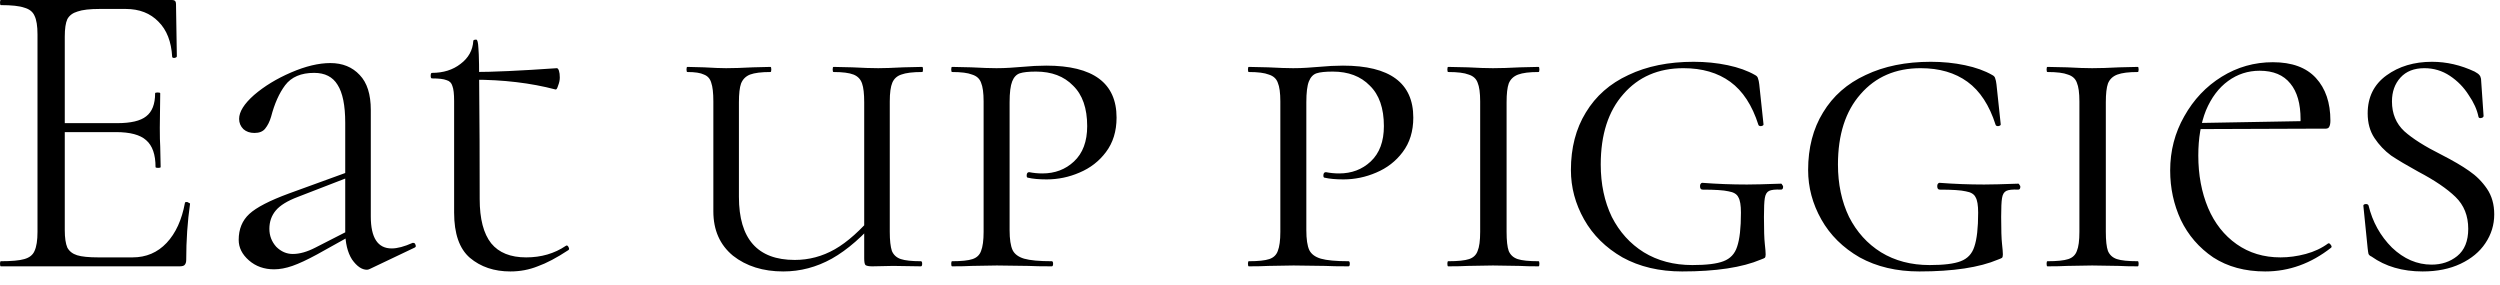
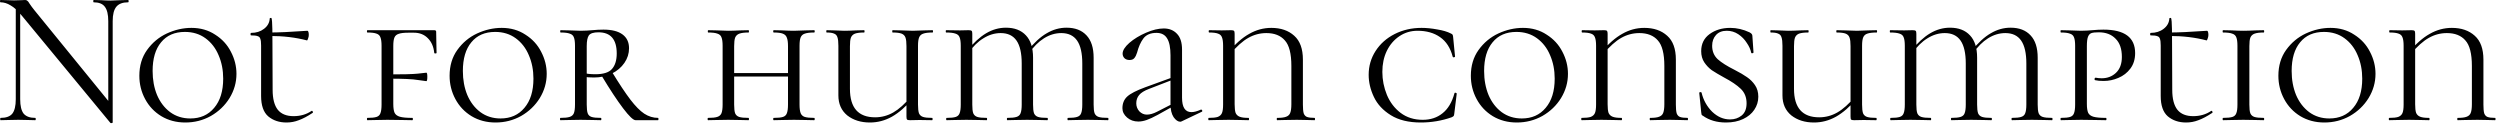
- <svg xmlns="http://www.w3.org/2000/svg" width="88" height="10" viewBox="0 0 88 10" fill="none">
-   <path d="M0.03 9.375C0.01 9.375 9.78261e-06 9.345 9.78261e-06 9.285C9.78261e-06 9.225 0.01 9.195 0.03 9.195C0.41 9.195 0.685 9.17 0.855 9.12C1.035 9.07 1.155 8.975 1.215 8.835C1.285 8.685 1.32 8.46 1.32 8.16V1.215C1.32 0.915 1.285 0.695 1.215 0.555C1.155 0.415 1.035 0.32 0.855 0.27C0.685 0.21 0.41 0.18 0.03 0.18C0.01 0.18 9.78261e-06 0.15 9.78261e-06 0.09C9.78261e-06 0.03 0.01 0 0.03 0H6.06C6.15 0 6.195 0.045 6.195 0.135L6.225 1.98C6.225 2.01 6.195 2.03 6.135 2.04C6.085 2.04 6.06 2.025 6.06 1.995C6.03 1.465 5.87 1.055 5.58 0.765C5.29 0.465 4.905 0.315 4.425 0.315H3.51C3.16 0.315 2.9 0.345 2.73 0.405C2.56 0.455 2.44 0.545 2.37 0.675C2.31 0.805 2.28 1.01 2.28 1.29V8.1C2.28 8.37 2.31 8.575 2.37 8.715C2.44 8.845 2.555 8.935 2.715 8.985C2.875 9.035 3.125 9.06 3.465 9.06H4.665C5.145 9.06 5.545 8.89 5.865 8.55C6.185 8.21 6.4 7.74 6.51 7.14C6.51 7.12 6.53 7.11 6.57 7.11C6.6 7.11 6.625 7.12 6.645 7.14C6.675 7.15 6.69 7.16 6.69 7.17C6.6 7.8 6.555 8.46 6.555 9.15C6.555 9.23 6.535 9.29 6.495 9.33C6.465 9.36 6.405 9.375 6.315 9.375H0.03ZM5.475 5.88C5.475 5.44 5.365 5.125 5.145 4.935C4.935 4.745 4.58 4.65 4.08 4.65H1.83V4.335H4.125C4.605 4.335 4.945 4.255 5.145 4.095C5.355 3.935 5.46 3.665 5.46 3.285C5.46 3.265 5.49 3.255 5.55 3.255C5.61 3.255 5.64 3.265 5.64 3.285L5.625 4.5C5.625 4.79 5.63 5.01 5.64 5.16L5.655 5.88C5.655 5.9 5.625 5.91 5.565 5.91C5.505 5.91 5.475 5.9 5.475 5.88ZM13.022 9.465C12.982 9.485 12.947 9.495 12.917 9.495C12.737 9.495 12.562 9.375 12.392 9.135C12.232 8.885 12.152 8.55 12.152 8.13V4.32C12.152 3.71 12.062 3.265 11.882 2.985C11.712 2.705 11.437 2.565 11.057 2.565C10.597 2.565 10.257 2.71 10.037 3C9.827 3.28 9.662 3.65 9.542 4.11C9.492 4.28 9.422 4.42 9.332 4.53C9.252 4.63 9.127 4.68 8.957 4.68C8.797 4.68 8.667 4.635 8.567 4.545C8.467 4.445 8.417 4.325 8.417 4.185C8.417 3.935 8.592 3.655 8.942 3.345C9.302 3.035 9.737 2.77 10.247 2.55C10.757 2.33 11.217 2.22 11.627 2.22C12.057 2.22 12.402 2.36 12.662 2.64C12.922 2.91 13.052 3.32 13.052 3.87V7.62C13.052 8.37 13.297 8.745 13.787 8.745C13.987 8.745 14.232 8.68 14.522 8.55H14.552C14.592 8.55 14.617 8.575 14.627 8.625C14.647 8.665 14.637 8.695 14.597 8.715L13.022 9.465ZM9.647 9.48C9.297 9.48 9.002 9.375 8.762 9.165C8.522 8.955 8.402 8.715 8.402 8.445C8.402 8.065 8.527 7.76 8.777 7.53C9.027 7.3 9.492 7.06 10.172 6.81L12.317 6.03L12.347 6.21L10.487 6.93C10.117 7.07 9.857 7.23 9.707 7.41C9.557 7.59 9.482 7.805 9.482 8.055C9.482 8.295 9.562 8.505 9.722 8.685C9.892 8.855 10.087 8.94 10.307 8.94C10.547 8.94 10.812 8.865 11.102 8.715L12.452 8.025L12.482 8.22L11.162 8.955C10.812 9.145 10.522 9.28 10.292 9.36C10.062 9.44 9.847 9.48 9.647 9.48ZM17.965 9.555C17.395 9.555 16.92 9.395 16.54 9.075C16.17 8.755 15.985 8.225 15.985 7.485V3.555C15.985 3.305 15.965 3.13 15.925 3.03C15.895 2.92 15.825 2.85 15.715 2.82C15.615 2.78 15.445 2.76 15.205 2.76C15.175 2.76 15.16 2.73 15.16 2.67C15.16 2.6 15.175 2.565 15.205 2.565C15.605 2.565 15.94 2.46 16.21 2.25C16.49 2.04 16.64 1.77 16.66 1.44C16.66 1.41 16.695 1.395 16.765 1.395C16.805 1.395 16.83 1.495 16.84 1.695C16.86 1.895 16.87 2.455 16.87 3.375C16.88 4.285 16.885 5.495 16.885 7.005C16.885 7.705 17.02 8.225 17.29 8.565C17.56 8.895 17.97 9.06 18.52 9.06C19.05 9.06 19.515 8.925 19.915 8.655L19.945 8.64C19.975 8.64 20 8.665 20.02 8.715C20.04 8.755 20.035 8.785 20.005 8.805C19.595 9.075 19.235 9.265 18.925 9.375C18.625 9.495 18.305 9.555 17.965 9.555ZM19.555 3.15C18.685 2.92 17.715 2.805 16.645 2.805V2.535C17.335 2.535 18.32 2.49 19.6 2.4C19.63 2.4 19.655 2.43 19.675 2.49C19.695 2.55 19.705 2.63 19.705 2.73C19.705 2.82 19.685 2.915 19.645 3.015C19.615 3.115 19.585 3.16 19.555 3.15ZM30.42 3.6C30.42 3.3 30.395 3.08 30.345 2.94C30.295 2.79 30.195 2.685 30.045 2.625C29.895 2.565 29.66 2.535 29.34 2.535C29.32 2.535 29.31 2.505 29.31 2.445C29.31 2.385 29.32 2.355 29.34 2.355L30 2.37C30.38 2.39 30.685 2.4 30.915 2.4C31.125 2.4 31.42 2.39 31.8 2.37L32.46 2.355C32.48 2.355 32.49 2.385 32.49 2.445C32.49 2.505 32.48 2.535 32.46 2.535C32.13 2.535 31.885 2.565 31.725 2.625C31.575 2.675 31.47 2.77 31.41 2.91C31.35 3.05 31.32 3.27 31.32 3.57V8.16C31.32 8.46 31.345 8.685 31.395 8.835C31.455 8.975 31.56 9.07 31.71 9.12C31.86 9.17 32.095 9.195 32.415 9.195C32.445 9.195 32.46 9.225 32.46 9.285C32.46 9.345 32.445 9.375 32.415 9.375L31.44 9.36L30.705 9.375C30.585 9.375 30.505 9.36 30.465 9.33C30.435 9.3 30.42 9.22 30.42 9.09V3.6ZM30.945 7.65C30.385 8.31 29.83 8.795 29.28 9.105C28.74 9.405 28.17 9.555 27.57 9.555C26.86 9.555 26.27 9.37 25.8 9C25.34 8.62 25.11 8.1 25.11 7.44V3.57C25.11 3.27 25.085 3.05 25.035 2.91C24.995 2.77 24.91 2.675 24.78 2.625C24.66 2.565 24.465 2.535 24.195 2.535C24.175 2.535 24.165 2.505 24.165 2.445C24.165 2.385 24.175 2.355 24.195 2.355L24.78 2.37C25.12 2.39 25.38 2.4 25.56 2.4C25.81 2.4 26.125 2.39 26.505 2.37L27.12 2.355C27.14 2.355 27.15 2.385 27.15 2.445C27.15 2.505 27.14 2.535 27.12 2.535C26.8 2.535 26.56 2.565 26.4 2.625C26.25 2.685 26.145 2.79 26.085 2.94C26.035 3.08 26.01 3.3 26.01 3.6V6.93C26.01 8.41 26.665 9.15 27.975 9.15C28.475 9.15 28.945 9.025 29.385 8.775C29.825 8.525 30.295 8.105 30.795 7.515L30.945 7.65ZM35.538 8.1C35.538 8.42 35.574 8.655 35.644 8.805C35.714 8.945 35.849 9.045 36.048 9.105C36.258 9.165 36.584 9.195 37.023 9.195C37.053 9.195 37.069 9.225 37.069 9.285C37.069 9.345 37.053 9.375 37.023 9.375C36.663 9.375 36.389 9.37 36.199 9.36L35.089 9.345L34.203 9.36C34.033 9.37 33.803 9.375 33.514 9.375C33.493 9.375 33.483 9.345 33.483 9.285C33.483 9.225 33.493 9.195 33.514 9.195C33.843 9.195 34.084 9.17 34.233 9.12C34.383 9.07 34.483 8.975 34.533 8.835C34.593 8.685 34.623 8.46 34.623 8.16V3.57C34.623 3.27 34.593 3.05 34.533 2.91C34.483 2.77 34.379 2.675 34.218 2.625C34.069 2.565 33.834 2.535 33.514 2.535C33.493 2.535 33.483 2.505 33.483 2.445C33.483 2.385 33.493 2.355 33.514 2.355L34.188 2.37C34.569 2.39 34.864 2.4 35.074 2.4C35.243 2.4 35.404 2.395 35.553 2.385C35.714 2.375 35.849 2.365 35.959 2.355C36.279 2.325 36.569 2.31 36.828 2.31C38.478 2.31 39.303 2.92 39.303 4.14C39.303 4.62 39.178 5.025 38.928 5.355C38.688 5.675 38.379 5.915 37.998 6.075C37.629 6.235 37.243 6.315 36.843 6.315C36.574 6.315 36.353 6.295 36.184 6.255C36.154 6.255 36.139 6.23 36.139 6.18C36.139 6.1 36.169 6.06 36.228 6.06C36.379 6.09 36.533 6.105 36.694 6.105C37.133 6.105 37.504 5.965 37.803 5.685C38.114 5.395 38.269 4.98 38.269 4.44C38.269 3.81 38.103 3.335 37.773 3.015C37.453 2.685 37.019 2.52 36.468 2.52C36.209 2.52 36.019 2.54 35.898 2.58C35.779 2.62 35.688 2.715 35.629 2.865C35.569 3.015 35.538 3.26 35.538 3.6V8.1ZM45.983 8.1C45.983 8.42 46.018 8.655 46.088 8.805C46.158 8.945 46.293 9.045 46.493 9.105C46.703 9.165 47.028 9.195 47.468 9.195C47.498 9.195 47.513 9.225 47.513 9.285C47.513 9.345 47.498 9.375 47.468 9.375C47.108 9.375 46.833 9.37 46.643 9.36L45.533 9.345L44.648 9.36C44.478 9.37 44.248 9.375 43.958 9.375C43.938 9.375 43.928 9.345 43.928 9.285C43.928 9.225 43.938 9.195 43.958 9.195C44.288 9.195 44.528 9.17 44.678 9.12C44.828 9.07 44.928 8.975 44.978 8.835C45.038 8.685 45.068 8.46 45.068 8.16V3.57C45.068 3.27 45.038 3.05 44.978 2.91C44.928 2.77 44.823 2.675 44.663 2.625C44.513 2.565 44.278 2.535 43.958 2.535C43.938 2.535 43.928 2.505 43.928 2.445C43.928 2.385 43.938 2.355 43.958 2.355L44.633 2.37C45.013 2.39 45.308 2.4 45.518 2.4C45.688 2.4 45.848 2.395 45.998 2.385C46.158 2.375 46.293 2.365 46.403 2.355C46.723 2.325 47.013 2.31 47.273 2.31C48.923 2.31 49.748 2.92 49.748 4.14C49.748 4.62 49.623 5.025 49.373 5.355C49.133 5.675 48.823 5.915 48.443 6.075C48.073 6.235 47.688 6.315 47.288 6.315C47.018 6.315 46.798 6.295 46.628 6.255C46.598 6.255 46.583 6.23 46.583 6.18C46.583 6.1 46.613 6.06 46.673 6.06C46.823 6.09 46.978 6.105 47.138 6.105C47.578 6.105 47.948 5.965 48.248 5.685C48.558 5.395 48.713 4.98 48.713 4.44C48.713 3.81 48.548 3.335 48.218 3.015C47.898 2.685 47.463 2.52 46.913 2.52C46.653 2.52 46.463 2.54 46.343 2.58C46.223 2.62 46.133 2.715 46.073 2.865C46.013 3.015 45.983 3.26 45.983 3.6V8.1ZM53.032 8.16C53.032 8.47 53.057 8.695 53.107 8.835C53.167 8.975 53.272 9.07 53.422 9.12C53.572 9.17 53.817 9.195 54.157 9.195C54.177 9.195 54.187 9.225 54.187 9.285C54.187 9.345 54.177 9.375 54.157 9.375C53.877 9.375 53.657 9.37 53.497 9.36L52.552 9.345L51.667 9.36C51.497 9.37 51.267 9.375 50.977 9.375C50.957 9.375 50.947 9.345 50.947 9.285C50.947 9.225 50.957 9.195 50.977 9.195C51.317 9.195 51.562 9.17 51.712 9.12C51.862 9.07 51.962 8.975 52.012 8.835C52.072 8.695 52.102 8.47 52.102 8.16V3.57C52.102 3.27 52.072 3.05 52.012 2.91C51.962 2.77 51.857 2.675 51.697 2.625C51.547 2.565 51.307 2.535 50.977 2.535C50.957 2.535 50.947 2.505 50.947 2.445C50.947 2.385 50.957 2.355 50.977 2.355L51.667 2.37C52.027 2.39 52.322 2.4 52.552 2.4C52.812 2.4 53.132 2.39 53.512 2.37L54.157 2.355C54.177 2.355 54.187 2.385 54.187 2.445C54.187 2.505 54.177 2.535 54.157 2.535C53.837 2.535 53.597 2.565 53.437 2.625C53.277 2.685 53.167 2.79 53.107 2.94C53.057 3.08 53.032 3.3 53.032 3.6V8.16ZM59.211 9.555C58.411 9.555 57.711 9.39 57.111 9.06C56.521 8.72 56.071 8.275 55.761 7.725C55.451 7.175 55.296 6.595 55.296 5.985C55.296 5.205 55.471 4.53 55.821 3.96C56.171 3.38 56.671 2.94 57.321 2.64C57.971 2.33 58.736 2.175 59.616 2.175C60.036 2.175 60.436 2.215 60.816 2.295C61.196 2.375 61.516 2.49 61.776 2.64C61.836 2.67 61.871 2.71 61.881 2.76C61.901 2.81 61.916 2.88 61.926 2.97L62.076 4.38C62.076 4.41 62.046 4.43 61.986 4.44C61.936 4.44 61.906 4.425 61.896 4.395C61.676 3.705 61.346 3.2 60.906 2.88C60.466 2.56 59.916 2.4 59.256 2.4C58.376 2.4 57.671 2.705 57.141 3.315C56.611 3.915 56.346 4.74 56.346 5.79C56.346 6.48 56.476 7.095 56.736 7.635C57.006 8.165 57.381 8.58 57.861 8.88C58.351 9.18 58.921 9.33 59.571 9.33C60.071 9.33 60.436 9.285 60.666 9.195C60.906 9.105 61.066 8.935 61.146 8.685C61.236 8.425 61.281 8.025 61.281 7.485C61.281 7.225 61.251 7.045 61.191 6.945C61.141 6.835 61.026 6.765 60.846 6.735C60.676 6.695 60.371 6.675 59.931 6.675C59.871 6.675 59.841 6.635 59.841 6.555C59.841 6.525 59.846 6.5 59.856 6.48C59.876 6.45 59.896 6.435 59.916 6.435C60.436 6.475 60.961 6.495 61.491 6.495C61.731 6.495 62.131 6.485 62.691 6.465C62.711 6.465 62.726 6.48 62.736 6.51C62.756 6.53 62.766 6.55 62.766 6.57C62.766 6.64 62.741 6.675 62.691 6.675C62.491 6.665 62.351 6.68 62.271 6.72C62.191 6.76 62.141 6.845 62.121 6.975C62.101 7.095 62.091 7.315 62.091 7.635C62.091 8.085 62.101 8.4 62.121 8.58C62.141 8.76 62.151 8.885 62.151 8.955C62.151 9.015 62.141 9.055 62.121 9.075C62.111 9.085 62.066 9.105 61.986 9.135C61.326 9.415 60.401 9.555 59.211 9.555ZM67.561 9.555C66.761 9.555 66.061 9.39 65.461 9.06C64.871 8.72 64.421 8.275 64.111 7.725C63.801 7.175 63.646 6.595 63.646 5.985C63.646 5.205 63.821 4.53 64.171 3.96C64.521 3.38 65.021 2.94 65.671 2.64C66.321 2.33 67.086 2.175 67.966 2.175C68.386 2.175 68.786 2.215 69.166 2.295C69.546 2.375 69.866 2.49 70.126 2.64C70.186 2.67 70.221 2.71 70.231 2.76C70.251 2.81 70.266 2.88 70.276 2.97L70.426 4.38C70.426 4.41 70.396 4.43 70.336 4.44C70.286 4.44 70.256 4.425 70.246 4.395C70.026 3.705 69.696 3.2 69.256 2.88C68.816 2.56 68.266 2.4 67.606 2.4C66.726 2.4 66.021 2.705 65.491 3.315C64.961 3.915 64.696 4.74 64.696 5.79C64.696 6.48 64.826 7.095 65.086 7.635C65.356 8.165 65.731 8.58 66.211 8.88C66.701 9.18 67.271 9.33 67.921 9.33C68.421 9.33 68.786 9.285 69.016 9.195C69.256 9.105 69.416 8.935 69.496 8.685C69.586 8.425 69.631 8.025 69.631 7.485C69.631 7.225 69.601 7.045 69.541 6.945C69.491 6.835 69.376 6.765 69.196 6.735C69.026 6.695 68.721 6.675 68.281 6.675C68.221 6.675 68.191 6.635 68.191 6.555C68.191 6.525 68.196 6.5 68.206 6.48C68.226 6.45 68.246 6.435 68.266 6.435C68.786 6.475 69.311 6.495 69.841 6.495C70.081 6.495 70.481 6.485 71.041 6.465C71.061 6.465 71.076 6.48 71.086 6.51C71.106 6.53 71.116 6.55 71.116 6.57C71.116 6.64 71.091 6.675 71.041 6.675C70.841 6.665 70.701 6.68 70.621 6.72C70.541 6.76 70.491 6.845 70.471 6.975C70.451 7.095 70.441 7.315 70.441 7.635C70.441 8.085 70.451 8.4 70.471 8.58C70.491 8.76 70.501 8.885 70.501 8.955C70.501 9.015 70.491 9.055 70.471 9.075C70.461 9.085 70.416 9.105 70.336 9.135C69.676 9.415 68.751 9.555 67.561 9.555ZM74.125 8.16C74.125 8.47 74.15 8.695 74.2 8.835C74.26 8.975 74.365 9.07 74.515 9.12C74.665 9.17 74.91 9.195 75.25 9.195C75.27 9.195 75.28 9.225 75.28 9.285C75.28 9.345 75.27 9.375 75.25 9.375C74.97 9.375 74.75 9.37 74.59 9.36L73.645 9.345L72.76 9.36C72.59 9.37 72.36 9.375 72.07 9.375C72.05 9.375 72.04 9.345 72.04 9.285C72.04 9.225 72.05 9.195 72.07 9.195C72.41 9.195 72.655 9.17 72.805 9.12C72.955 9.07 73.055 8.975 73.105 8.835C73.165 8.695 73.195 8.47 73.195 8.16V3.57C73.195 3.27 73.165 3.05 73.105 2.91C73.055 2.77 72.95 2.675 72.79 2.625C72.64 2.565 72.4 2.535 72.07 2.535C72.05 2.535 72.04 2.505 72.04 2.445C72.04 2.385 72.05 2.355 72.07 2.355L72.76 2.37C73.12 2.39 73.415 2.4 73.645 2.4C73.905 2.4 74.225 2.39 74.605 2.37L75.25 2.355C75.27 2.355 75.28 2.385 75.28 2.445C75.28 2.505 75.27 2.535 75.25 2.535C74.93 2.535 74.69 2.565 74.53 2.625C74.37 2.685 74.26 2.79 74.2 2.94C74.15 3.08 74.125 3.3 74.125 3.6V8.16ZM79.735 9.555C79.025 9.555 78.415 9.39 77.905 9.06C77.405 8.72 77.025 8.28 76.765 7.74C76.515 7.2 76.39 6.62 76.39 6C76.39 5.31 76.555 4.675 76.885 4.095C77.215 3.505 77.655 3.04 78.205 2.7C78.755 2.36 79.355 2.19 80.005 2.19C80.675 2.19 81.18 2.375 81.52 2.745C81.86 3.115 82.03 3.615 82.03 4.245C82.03 4.345 82.015 4.42 81.985 4.47C81.965 4.51 81.92 4.53 81.85 4.53H80.965C80.975 4.45 80.98 4.34 80.98 4.2C80.98 3.65 80.86 3.23 80.62 2.94C80.38 2.64 80.02 2.49 79.54 2.49C79.13 2.49 78.76 2.61 78.43 2.85C78.1 3.09 77.84 3.435 77.65 3.885C77.47 4.335 77.38 4.865 77.38 5.475C77.38 6.155 77.495 6.77 77.725 7.32C77.955 7.86 78.29 8.285 78.73 8.595C79.17 8.905 79.685 9.06 80.275 9.06C80.565 9.06 80.86 9.02 81.16 8.94C81.46 8.86 81.725 8.735 81.955 8.565H81.97C82 8.565 82.025 8.585 82.045 8.625C82.075 8.655 82.08 8.685 82.06 8.715C81.35 9.275 80.575 9.555 79.735 9.555ZM77.065 4.335L81.25 4.26V4.53L77.08 4.545L77.065 4.335ZM84.197 3.57C84.197 4 84.342 4.35 84.632 4.62C84.922 4.88 85.357 5.155 85.937 5.445C86.347 5.655 86.672 5.845 86.912 6.015C87.162 6.185 87.372 6.395 87.542 6.645C87.712 6.895 87.797 7.195 87.797 7.545C87.797 7.915 87.692 8.255 87.482 8.565C87.282 8.865 86.992 9.105 86.612 9.285C86.232 9.465 85.787 9.555 85.277 9.555C84.567 9.555 83.967 9.38 83.477 9.03C83.427 9.01 83.392 8.98 83.372 8.94C83.362 8.9 83.352 8.835 83.342 8.745L83.192 7.26C83.182 7.22 83.202 7.195 83.252 7.185C83.312 7.175 83.352 7.19 83.372 7.23C83.512 7.81 83.787 8.305 84.197 8.715C84.617 9.115 85.082 9.315 85.592 9.315C85.942 9.315 86.242 9.215 86.492 9.015C86.752 8.805 86.882 8.485 86.882 8.055C86.882 7.595 86.732 7.22 86.432 6.93C86.132 6.64 85.697 6.345 85.127 6.045C84.727 5.825 84.407 5.635 84.167 5.475C83.937 5.305 83.742 5.1 83.582 4.86C83.422 4.62 83.342 4.33 83.342 3.99C83.342 3.42 83.562 2.975 84.002 2.655C84.442 2.335 84.977 2.175 85.607 2.175C86.117 2.175 86.617 2.29 87.107 2.52C87.197 2.57 87.252 2.61 87.272 2.64C87.302 2.67 87.322 2.715 87.332 2.775L87.422 4.08C87.422 4.12 87.392 4.145 87.332 4.155C87.282 4.165 87.252 4.15 87.242 4.11C87.192 3.86 87.077 3.605 86.897 3.345C86.727 3.075 86.507 2.85 86.237 2.67C85.967 2.49 85.667 2.4 85.337 2.4C84.977 2.4 84.697 2.51 84.497 2.73C84.297 2.95 84.197 3.23 84.197 3.57Z" fill="black" />
+ <svg xmlns="http://www.w3.org/2000/svg" width="130" height="7" viewBox="0 0 130 7" fill="none">
+   <path d="M0.82 0.23L1.05 0.25V5.16C1.05 5.507 1.11 5.757 1.23 5.91C1.357 6.057 1.557 6.13 1.83 6.13C1.85 6.13 1.86 6.15 1.86 6.19C1.86 6.23 1.85 6.25 1.83 6.25C1.663 6.25 1.537 6.247 1.45 6.24L0.95 6.23L0.44 6.24C0.347 6.247 0.21 6.25 0.03 6.25C0.017 6.25 0.01 6.23 0.01 6.19C0.01 6.15 0.017 6.13 0.03 6.13C0.317 6.13 0.52 6.057 0.64 5.91C0.76 5.757 0.82 5.507 0.82 5.16V0.23ZM5.86 6.37C5.86 6.383 5.843 6.393 5.81 6.4C5.777 6.407 5.753 6.403 5.74 6.39L1.14 0.82C0.927 0.56 0.73 0.38 0.55 0.28C0.377 0.173 0.203 0.12 0.03 0.12C0.01 0.12 0 0.1 0 0.06C0 0.02 0.01 0 0.03 0L0.4 0.01C0.48 0.017 0.59 0.02 0.73 0.02C0.877 0.02 0.997 0.017 1.09 0.01C1.183 0.003 1.257 0 1.31 0C1.357 0 1.393 0.013 1.42 0.04C1.453 0.06 1.49 0.107 1.53 0.18C1.61 0.3 1.693 0.413 1.78 0.52L5.78 5.43L5.86 6.37ZM5.86 6.37L5.63 6.06V1.1C5.63 0.753 5.57 0.503 5.45 0.35C5.337 0.197 5.143 0.12 4.87 0.12C4.857 0.12 4.85 0.1 4.85 0.06C4.85 0.02 4.857 0 4.87 0L5.26 0.01C5.46 0.023 5.623 0.03 5.75 0.03C5.87 0.03 6.037 0.023 6.25 0.01L6.66 0C6.68 0 6.69 0.02 6.69 0.06C6.69 0.1 6.68 0.12 6.66 0.12C6.38 0.12 6.177 0.197 6.05 0.35C5.923 0.503 5.86 0.753 5.86 1.1V6.37ZM9.636 6.37C9.169 6.37 8.752 6.26 8.386 6.04C8.026 5.82 7.746 5.523 7.546 5.15C7.346 4.777 7.246 4.373 7.246 3.94C7.246 3.42 7.379 2.973 7.646 2.6C7.919 2.22 8.262 1.933 8.676 1.74C9.096 1.547 9.522 1.45 9.956 1.45C10.422 1.45 10.832 1.567 11.186 1.8C11.546 2.027 11.819 2.323 12.006 2.69C12.199 3.057 12.296 3.44 12.296 3.84C12.296 4.287 12.176 4.707 11.936 5.1C11.696 5.487 11.372 5.797 10.966 6.03C10.559 6.257 10.116 6.37 9.636 6.37ZM9.896 6.16C10.416 6.16 10.829 5.977 11.136 5.61C11.449 5.243 11.606 4.737 11.606 4.09C11.606 3.643 11.526 3.237 11.366 2.87C11.212 2.503 10.986 2.21 10.686 1.99C10.386 1.77 10.029 1.66 9.616 1.66C9.082 1.66 8.669 1.84 8.376 2.2C8.082 2.553 7.936 3.05 7.936 3.69C7.936 4.15 8.012 4.567 8.166 4.94C8.326 5.313 8.552 5.61 8.846 5.83C9.146 6.05 9.496 6.16 9.896 6.16ZM14.897 6.37C14.517 6.37 14.201 6.263 13.947 6.05C13.701 5.837 13.577 5.483 13.577 4.99V2.37C13.577 2.203 13.564 2.087 13.537 2.02C13.517 1.947 13.471 1.9 13.397 1.88C13.331 1.853 13.217 1.84 13.057 1.84C13.037 1.84 13.027 1.82 13.027 1.78C13.027 1.733 13.037 1.71 13.057 1.71C13.324 1.71 13.547 1.64 13.727 1.5C13.914 1.36 14.014 1.18 14.027 0.96C14.027 0.94 14.051 0.93 14.097 0.93C14.124 0.93 14.141 0.997 14.147 1.13C14.161 1.263 14.167 1.637 14.167 2.25C14.174 2.857 14.177 3.663 14.177 4.67C14.177 5.137 14.267 5.483 14.447 5.71C14.627 5.93 14.901 6.04 15.267 6.04C15.621 6.04 15.931 5.95 16.197 5.77L16.217 5.76C16.237 5.76 16.254 5.777 16.267 5.81C16.281 5.837 16.277 5.857 16.257 5.87C15.984 6.05 15.744 6.177 15.537 6.25C15.337 6.33 15.124 6.37 14.897 6.37ZM15.957 2.1C15.377 1.947 14.731 1.87 14.017 1.87V1.69C14.477 1.69 15.134 1.66 15.987 1.6C16.007 1.6 16.024 1.62 16.037 1.66C16.051 1.7 16.057 1.753 16.057 1.82C16.057 1.88 16.044 1.943 16.017 2.01C15.997 2.077 15.977 2.107 15.957 2.1ZM19.101 6.25C19.088 6.25 19.081 6.23 19.081 6.19C19.081 6.15 19.088 6.13 19.101 6.13C19.321 6.13 19.481 6.113 19.581 6.08C19.681 6.047 19.748 5.983 19.781 5.89C19.821 5.79 19.841 5.64 19.841 5.44V2.38C19.841 2.18 19.821 2.033 19.781 1.94C19.748 1.847 19.681 1.783 19.581 1.75C19.481 1.71 19.321 1.69 19.101 1.69C19.088 1.69 19.081 1.67 19.081 1.63C19.081 1.59 19.088 1.57 19.101 1.57H22.581C22.648 1.57 22.681 1.597 22.681 1.65L22.691 2.27C22.698 2.397 22.701 2.557 22.701 2.75C22.701 2.77 22.681 2.78 22.641 2.78C22.601 2.78 22.581 2.77 22.581 2.75C22.548 2.43 22.438 2.177 22.251 1.99C22.064 1.797 21.821 1.7 21.521 1.7H21.241C21.008 1.7 20.838 1.72 20.731 1.76C20.624 1.793 20.551 1.857 20.511 1.95C20.471 2.043 20.451 2.19 20.451 2.39V5.4C20.451 5.613 20.474 5.77 20.521 5.87C20.568 5.963 20.658 6.03 20.791 6.07C20.931 6.11 21.148 6.13 21.441 6.13C21.461 6.13 21.471 6.15 21.471 6.19C21.471 6.23 21.461 6.25 21.441 6.25C21.201 6.25 21.018 6.247 20.891 6.24L20.141 6.23L19.601 6.24C19.488 6.247 19.321 6.25 19.101 6.25ZM22.171 4.22C22.144 4.22 21.998 4.2 21.731 4.16C21.471 4.113 20.958 4.09 20.191 4.09V3.87C20.951 3.87 21.461 3.857 21.721 3.83C21.988 3.797 22.138 3.78 22.171 3.78C22.204 3.78 22.221 3.85 22.221 3.99C22.221 4.143 22.204 4.22 22.171 4.22ZM25.769 6.37C25.302 6.37 24.885 6.26 24.519 6.04C24.159 5.82 23.879 5.523 23.679 5.15C23.479 4.777 23.379 4.373 23.379 3.94C23.379 3.42 23.512 2.973 23.779 2.6C24.052 2.22 24.395 1.933 24.809 1.74C25.229 1.547 25.655 1.45 26.089 1.45C26.555 1.45 26.965 1.567 27.319 1.8C27.679 2.027 27.952 2.323 28.139 2.69C28.332 3.057 28.429 3.44 28.429 3.84C28.429 4.287 28.309 4.707 28.069 5.1C27.829 5.487 27.505 5.797 27.099 6.03C26.692 6.257 26.249 6.37 25.769 6.37ZM26.029 6.16C26.549 6.16 26.962 5.977 27.269 5.61C27.582 5.243 27.739 4.737 27.739 4.09C27.739 3.643 27.659 3.237 27.499 2.87C27.345 2.503 27.119 2.21 26.819 1.99C26.519 1.77 26.162 1.66 25.749 1.66C25.215 1.66 24.802 1.84 24.509 2.2C24.215 2.553 24.069 3.05 24.069 3.69C24.069 4.15 24.145 4.567 24.299 4.94C24.459 5.313 24.685 5.61 24.979 5.83C25.279 6.05 25.629 6.16 26.029 6.16ZM31.25 6.13C31.263 6.13 31.27 6.15 31.27 6.19C31.27 6.23 31.263 6.25 31.25 6.25C31.063 6.25 30.92 6.247 30.82 6.24L30.19 6.23L29.6 6.24C29.487 6.247 29.333 6.25 29.14 6.25C29.127 6.25 29.12 6.23 29.12 6.19C29.12 6.15 29.127 6.13 29.14 6.13C29.36 6.13 29.52 6.113 29.62 6.08C29.727 6.047 29.8 5.983 29.84 5.89C29.88 5.79 29.9 5.64 29.9 5.44V2.38C29.9 2.18 29.88 2.033 29.84 1.94C29.807 1.847 29.737 1.783 29.63 1.75C29.53 1.71 29.37 1.69 29.15 1.69C29.137 1.69 29.13 1.67 29.13 1.63C29.13 1.59 29.137 1.57 29.15 1.57L29.61 1.58C29.85 1.593 30.043 1.6 30.19 1.6C30.31 1.6 30.42 1.597 30.52 1.59C30.627 1.583 30.717 1.577 30.79 1.57C31.003 1.55 31.2 1.54 31.38 1.54C31.813 1.54 32.143 1.623 32.37 1.79C32.597 1.957 32.71 2.197 32.71 2.51C32.71 2.783 32.63 3.037 32.47 3.27C32.31 3.503 32.09 3.69 31.81 3.83C31.53 3.963 31.223 4.03 30.89 4.03C30.677 4.03 30.493 4.017 30.34 3.99L30.33 3.79C30.497 3.837 30.707 3.86 30.96 3.86C31.373 3.86 31.66 3.77 31.82 3.59C31.987 3.403 32.07 3.133 32.07 2.78C32.07 2.047 31.753 1.68 31.12 1.68C30.867 1.68 30.7 1.733 30.62 1.84C30.547 1.947 30.51 2.133 30.51 2.4V5.44C30.51 5.647 30.527 5.797 30.56 5.89C30.593 5.983 30.66 6.047 30.76 6.08C30.86 6.113 31.023 6.13 31.25 6.13ZM34.22 6.13C34.233 6.13 34.24 6.15 34.24 6.19C34.24 6.23 34.233 6.25 34.22 6.25H33.05C32.93 6.25 32.713 6.043 32.4 5.63C32.087 5.217 31.713 4.65 31.28 3.93L31.81 3.72C32.197 4.353 32.52 4.84 32.78 5.18C33.04 5.52 33.28 5.763 33.5 5.91C33.727 6.057 33.967 6.13 34.22 6.13ZM40.976 2.4C40.976 2.2 40.956 2.053 40.916 1.96C40.883 1.86 40.812 1.79 40.706 1.75C40.606 1.71 40.449 1.69 40.236 1.69C40.216 1.69 40.206 1.67 40.206 1.63C40.206 1.59 40.216 1.57 40.236 1.57L40.676 1.58C40.916 1.593 41.119 1.6 41.286 1.6C41.432 1.6 41.633 1.593 41.886 1.58L42.336 1.57C42.356 1.57 42.366 1.59 42.366 1.63C42.366 1.67 42.356 1.69 42.336 1.69C42.116 1.69 41.953 1.71 41.846 1.75C41.746 1.783 41.676 1.847 41.636 1.94C41.596 2.033 41.576 2.18 41.576 2.38V5.44C41.576 5.64 41.596 5.79 41.636 5.89C41.676 5.983 41.746 6.047 41.846 6.08C41.953 6.113 42.116 6.13 42.336 6.13C42.356 6.13 42.366 6.15 42.366 6.19C42.366 6.23 42.356 6.25 42.336 6.25C42.149 6.25 41.999 6.247 41.886 6.24L41.286 6.23L40.676 6.24C40.569 6.247 40.422 6.25 40.236 6.25C40.216 6.25 40.206 6.23 40.206 6.19C40.206 6.15 40.216 6.13 40.236 6.13C40.456 6.13 40.616 6.113 40.716 6.08C40.816 6.047 40.883 5.983 40.916 5.89C40.956 5.79 40.976 5.64 40.976 5.44V2.4ZM37.846 3.8H41.236V3.98H37.846V3.8ZM37.576 2.38C37.576 2.18 37.556 2.033 37.516 1.94C37.483 1.847 37.413 1.783 37.306 1.75C37.206 1.71 37.046 1.69 36.826 1.69C36.812 1.69 36.806 1.67 36.806 1.63C36.806 1.59 36.812 1.57 36.826 1.57L37.276 1.58C37.529 1.593 37.726 1.6 37.866 1.6C38.032 1.6 38.242 1.593 38.496 1.58L38.926 1.57C38.939 1.57 38.946 1.59 38.946 1.63C38.946 1.67 38.939 1.69 38.926 1.69C38.712 1.69 38.553 1.71 38.446 1.75C38.339 1.79 38.266 1.86 38.226 1.96C38.193 2.053 38.176 2.2 38.176 2.4V5.44C38.176 5.647 38.193 5.797 38.226 5.89C38.266 5.983 38.336 6.047 38.436 6.08C38.536 6.113 38.699 6.13 38.926 6.13C38.939 6.13 38.946 6.15 38.946 6.19C38.946 6.23 38.939 6.25 38.926 6.25C38.739 6.25 38.593 6.247 38.486 6.24L37.866 6.23L37.276 6.24C37.163 6.247 37.009 6.25 36.816 6.25C36.803 6.25 36.796 6.23 36.796 6.19C36.796 6.15 36.803 6.13 36.816 6.13C37.036 6.13 37.196 6.113 37.296 6.08C37.403 6.047 37.476 5.983 37.516 5.89C37.556 5.79 37.576 5.64 37.576 5.44V2.38ZM47.136 2.4C47.136 2.2 47.12 2.053 47.087 1.96C47.053 1.86 46.986 1.79 46.886 1.75C46.786 1.71 46.63 1.69 46.416 1.69C46.403 1.69 46.397 1.67 46.397 1.63C46.397 1.59 46.403 1.57 46.416 1.57L46.856 1.58C47.11 1.593 47.313 1.6 47.467 1.6C47.606 1.6 47.803 1.593 48.056 1.58L48.496 1.57C48.51 1.57 48.517 1.59 48.517 1.63C48.517 1.67 48.51 1.69 48.496 1.69C48.276 1.69 48.113 1.71 48.007 1.75C47.907 1.783 47.837 1.847 47.797 1.94C47.757 2.033 47.736 2.18 47.736 2.38V5.44C47.736 5.64 47.753 5.79 47.786 5.89C47.827 5.983 47.897 6.047 47.996 6.08C48.096 6.113 48.253 6.13 48.467 6.13C48.486 6.13 48.496 6.15 48.496 6.19C48.496 6.23 48.486 6.25 48.467 6.25L47.816 6.24L47.327 6.25C47.246 6.25 47.193 6.24 47.166 6.22C47.147 6.2 47.136 6.147 47.136 6.06V2.4ZM47.486 5.1C47.113 5.54 46.743 5.863 46.377 6.07C46.017 6.27 45.636 6.37 45.236 6.37C44.763 6.37 44.37 6.247 44.056 6C43.75 5.747 43.596 5.4 43.596 4.96V2.38C43.596 2.18 43.58 2.033 43.547 1.94C43.52 1.847 43.463 1.783 43.377 1.75C43.297 1.71 43.166 1.69 42.986 1.69C42.973 1.69 42.967 1.67 42.967 1.63C42.967 1.59 42.973 1.57 42.986 1.57L43.377 1.58C43.603 1.593 43.776 1.6 43.897 1.6C44.063 1.6 44.273 1.593 44.526 1.58L44.937 1.57C44.95 1.57 44.956 1.59 44.956 1.63C44.956 1.67 44.95 1.69 44.937 1.69C44.723 1.69 44.563 1.71 44.456 1.75C44.356 1.79 44.286 1.86 44.246 1.96C44.213 2.053 44.197 2.2 44.197 2.4V4.62C44.197 5.607 44.633 6.1 45.507 6.1C45.84 6.1 46.153 6.017 46.447 5.85C46.74 5.683 47.053 5.403 47.386 5.01L47.486 5.1ZM55.529 6.25C55.515 6.25 55.509 6.23 55.509 6.19C55.509 6.15 55.515 6.13 55.529 6.13C55.749 6.13 55.909 6.113 56.009 6.08C56.115 6.047 56.185 5.983 56.219 5.89C56.259 5.79 56.279 5.64 56.279 5.44V3.3C56.279 2.767 56.189 2.37 56.009 2.11C55.829 1.85 55.555 1.72 55.189 1.72C54.875 1.72 54.575 1.81 54.289 1.99C54.002 2.17 53.742 2.43 53.509 2.77L53.429 2.65C53.769 2.223 54.102 1.917 54.429 1.73C54.755 1.537 55.099 1.44 55.459 1.44C55.905 1.44 56.252 1.573 56.499 1.84C56.745 2.1 56.869 2.487 56.869 3V5.44C56.869 5.647 56.885 5.797 56.919 5.89C56.959 5.983 57.029 6.047 57.129 6.08C57.229 6.113 57.392 6.13 57.619 6.13C57.632 6.13 57.639 6.15 57.639 6.19C57.639 6.23 57.632 6.25 57.619 6.25C57.439 6.25 57.299 6.247 57.199 6.24L56.569 6.23L55.959 6.24C55.852 6.247 55.709 6.25 55.529 6.25ZM52.379 6.25C52.365 6.25 52.359 6.23 52.359 6.19C52.359 6.15 52.365 6.13 52.379 6.13C52.599 6.13 52.759 6.113 52.859 6.08C52.965 6.047 53.035 5.983 53.069 5.89C53.109 5.79 53.129 5.64 53.129 5.44V3.3C53.129 2.767 53.039 2.37 52.859 2.11C52.679 1.85 52.405 1.72 52.039 1.72C51.725 1.72 51.425 1.81 51.139 1.99C50.852 2.163 50.589 2.423 50.349 2.77L50.279 2.65C50.619 2.23 50.952 1.923 51.279 1.73C51.605 1.537 51.949 1.44 52.309 1.44C52.755 1.44 53.102 1.573 53.349 1.84C53.595 2.1 53.719 2.487 53.719 3V5.44C53.719 5.64 53.735 5.79 53.769 5.89C53.809 5.983 53.879 6.047 53.979 6.08C54.079 6.113 54.239 6.13 54.459 6.13C54.479 6.13 54.489 6.15 54.489 6.19C54.489 6.23 54.479 6.25 54.459 6.25C54.285 6.25 54.149 6.247 54.049 6.24L53.409 6.23L52.799 6.24C52.699 6.247 52.559 6.25 52.379 6.25ZM49.229 6.25C49.209 6.25 49.199 6.23 49.199 6.19C49.199 6.15 49.209 6.13 49.229 6.13C49.442 6.13 49.599 6.113 49.699 6.08C49.799 6.047 49.865 5.983 49.899 5.89C49.939 5.79 49.959 5.64 49.959 5.44V2.38C49.959 2.18 49.939 2.033 49.899 1.94C49.865 1.847 49.795 1.783 49.689 1.75C49.582 1.71 49.419 1.69 49.199 1.69C49.185 1.69 49.179 1.67 49.179 1.63C49.179 1.59 49.185 1.57 49.199 1.57L49.929 1.58L50.369 1.57C50.455 1.57 50.509 1.583 50.529 1.61C50.549 1.63 50.559 1.68 50.559 1.76V5.44C50.559 5.647 50.575 5.797 50.609 5.89C50.649 5.983 50.719 6.047 50.819 6.08C50.919 6.113 51.082 6.13 51.309 6.13C51.322 6.13 51.329 6.15 51.329 6.19C51.329 6.23 51.322 6.25 51.309 6.25C51.129 6.25 50.989 6.247 50.889 6.24L50.249 6.23L49.649 6.24C49.542 6.247 49.402 6.25 49.229 6.25ZM61.446 6.31C61.419 6.323 61.396 6.33 61.376 6.33C61.256 6.33 61.139 6.25 61.026 6.09C60.919 5.923 60.866 5.7 60.866 5.42V2.88C60.866 2.473 60.806 2.177 60.686 1.99C60.572 1.803 60.389 1.71 60.136 1.71C59.829 1.71 59.602 1.807 59.456 2C59.316 2.187 59.206 2.433 59.126 2.74C59.092 2.853 59.046 2.947 58.986 3.02C58.932 3.087 58.849 3.12 58.736 3.12C58.629 3.12 58.542 3.09 58.476 3.03C58.409 2.963 58.376 2.883 58.376 2.79C58.376 2.623 58.492 2.437 58.726 2.23C58.966 2.023 59.256 1.847 59.596 1.7C59.936 1.553 60.242 1.48 60.516 1.48C60.802 1.48 61.032 1.573 61.206 1.76C61.379 1.94 61.466 2.213 61.466 2.58V5.08C61.466 5.58 61.629 5.83 61.956 5.83C62.089 5.83 62.252 5.787 62.446 5.7H62.466C62.492 5.7 62.509 5.717 62.516 5.75C62.529 5.777 62.522 5.797 62.496 5.81L61.446 6.31ZM59.196 6.32C58.962 6.32 58.766 6.25 58.606 6.11C58.446 5.97 58.366 5.81 58.366 5.63C58.366 5.377 58.449 5.173 58.616 5.02C58.782 4.867 59.092 4.707 59.546 4.54L60.976 4.02L60.996 4.14L59.756 4.62C59.509 4.713 59.336 4.82 59.236 4.94C59.136 5.06 59.086 5.203 59.086 5.37C59.086 5.53 59.139 5.67 59.246 5.79C59.359 5.903 59.489 5.96 59.636 5.96C59.796 5.96 59.972 5.91 60.166 5.81L61.066 5.35L61.086 5.48L60.206 5.97C59.972 6.097 59.779 6.187 59.626 6.24C59.472 6.293 59.329 6.32 59.196 6.32ZM64.201 5.42C64.201 5.62 64.218 5.77 64.251 5.87C64.291 5.963 64.361 6.03 64.461 6.07C64.561 6.11 64.714 6.13 64.921 6.13C64.941 6.13 64.951 6.15 64.951 6.19C64.951 6.23 64.941 6.25 64.921 6.25C64.741 6.25 64.598 6.247 64.491 6.24L63.881 6.23L63.291 6.24C63.184 6.247 63.038 6.25 62.851 6.25C62.838 6.25 62.831 6.23 62.831 6.19C62.831 6.15 62.838 6.13 62.851 6.13C63.064 6.13 63.221 6.113 63.321 6.08C63.428 6.04 63.501 5.973 63.541 5.88C63.581 5.787 63.601 5.64 63.601 5.44V2.38C63.601 2.18 63.581 2.033 63.541 1.94C63.508 1.847 63.441 1.783 63.341 1.75C63.241 1.71 63.088 1.69 62.881 1.69C62.861 1.69 62.851 1.67 62.851 1.63C62.851 1.59 62.861 1.57 62.881 1.57L63.531 1.58L64.021 1.57C64.101 1.57 64.151 1.583 64.171 1.61C64.191 1.63 64.201 1.68 64.201 1.76V5.42ZM63.861 2.73C64.234 2.283 64.601 1.96 64.961 1.76C65.321 1.553 65.704 1.45 66.111 1.45C66.604 1.45 67.001 1.587 67.301 1.86C67.601 2.127 67.751 2.54 67.751 3.1V5.44C67.751 5.64 67.764 5.79 67.791 5.89C67.824 5.983 67.881 6.047 67.961 6.08C68.048 6.113 68.181 6.13 68.361 6.13C68.374 6.13 68.381 6.15 68.381 6.19C68.381 6.23 68.374 6.25 68.361 6.25C68.194 6.25 68.064 6.247 67.971 6.24L67.441 6.23L66.811 6.24C66.711 6.247 66.578 6.25 66.411 6.25C66.398 6.25 66.391 6.23 66.391 6.19C66.391 6.15 66.398 6.13 66.411 6.13C66.624 6.13 66.781 6.11 66.881 6.07C66.988 6.03 67.058 5.963 67.091 5.87C67.131 5.77 67.151 5.62 67.151 5.42V3.43C67.151 2.79 67.038 2.347 66.811 2.1C66.591 1.847 66.271 1.72 65.851 1.72C65.518 1.72 65.204 1.803 64.911 1.97C64.624 2.13 64.308 2.413 63.961 2.82L63.861 2.73ZM73.921 1.45C74.175 1.45 74.445 1.477 74.731 1.53C75.025 1.577 75.261 1.647 75.442 1.74C75.488 1.76 75.518 1.78 75.531 1.8C75.545 1.82 75.555 1.857 75.561 1.91L75.662 2.94C75.662 2.96 75.641 2.973 75.602 2.98C75.568 2.987 75.548 2.977 75.541 2.95C75.421 2.49 75.201 2.15 74.882 1.93C74.568 1.71 74.178 1.6 73.712 1.6C73.365 1.6 73.052 1.693 72.772 1.88C72.492 2.067 72.272 2.323 72.112 2.65C71.958 2.97 71.882 3.333 71.882 3.74C71.882 4.153 71.962 4.553 72.121 4.94C72.281 5.32 72.518 5.63 72.832 5.87C73.151 6.11 73.535 6.23 73.981 6.23C74.388 6.23 74.731 6.117 75.011 5.89C75.298 5.663 75.505 5.317 75.632 4.85C75.632 4.83 75.648 4.82 75.681 4.82C75.695 4.82 75.708 4.827 75.722 4.84C75.742 4.847 75.751 4.853 75.751 4.86L75.621 5.92C75.615 5.973 75.605 6.01 75.591 6.03C75.578 6.05 75.541 6.073 75.481 6.1C74.968 6.28 74.435 6.37 73.882 6.37C73.248 6.37 72.728 6.243 72.322 5.99C71.915 5.737 71.621 5.42 71.442 5.04C71.261 4.66 71.171 4.277 71.171 3.89C71.171 3.437 71.291 3.023 71.531 2.65C71.772 2.277 72.102 1.983 72.522 1.77C72.942 1.557 73.408 1.45 73.921 1.45ZM78.874 6.37C78.407 6.37 77.991 6.26 77.624 6.04C77.264 5.82 76.984 5.523 76.784 5.15C76.584 4.777 76.484 4.373 76.484 3.94C76.484 3.42 76.617 2.973 76.884 2.6C77.157 2.22 77.501 1.933 77.914 1.74C78.334 1.547 78.761 1.45 79.194 1.45C79.661 1.45 80.071 1.567 80.424 1.8C80.784 2.027 81.057 2.323 81.244 2.69C81.437 3.057 81.534 3.44 81.534 3.84C81.534 4.287 81.414 4.707 81.174 5.1C80.934 5.487 80.611 5.797 80.204 6.03C79.797 6.257 79.354 6.37 78.874 6.37ZM79.134 6.16C79.654 6.16 80.067 5.977 80.374 5.61C80.687 5.243 80.844 4.737 80.844 4.09C80.844 3.643 80.764 3.237 80.604 2.87C80.451 2.503 80.224 2.21 79.924 1.99C79.624 1.77 79.267 1.66 78.854 1.66C78.321 1.66 77.907 1.84 77.614 2.2C77.321 2.553 77.174 3.05 77.174 3.69C77.174 4.15 77.251 4.567 77.404 4.94C77.564 5.313 77.791 5.61 78.084 5.83C78.384 6.05 78.734 6.16 79.134 6.16ZM83.596 5.42C83.596 5.62 83.612 5.77 83.645 5.87C83.686 5.963 83.755 6.03 83.856 6.07C83.956 6.11 84.109 6.13 84.316 6.13C84.335 6.13 84.346 6.15 84.346 6.19C84.346 6.23 84.335 6.25 84.316 6.25C84.135 6.25 83.992 6.247 83.885 6.24L83.275 6.23L82.686 6.24C82.579 6.247 82.432 6.25 82.246 6.25C82.232 6.25 82.225 6.23 82.225 6.19C82.225 6.15 82.232 6.13 82.246 6.13C82.459 6.13 82.615 6.113 82.716 6.08C82.822 6.04 82.895 5.973 82.936 5.88C82.975 5.787 82.996 5.64 82.996 5.44V2.38C82.996 2.18 82.975 2.033 82.936 1.94C82.902 1.847 82.835 1.783 82.736 1.75C82.635 1.71 82.482 1.69 82.275 1.69C82.255 1.69 82.246 1.67 82.246 1.63C82.246 1.59 82.255 1.57 82.275 1.57L82.925 1.58L83.415 1.57C83.496 1.57 83.546 1.583 83.566 1.61C83.585 1.63 83.596 1.68 83.596 1.76V5.42ZM83.255 2.73C83.629 2.283 83.996 1.96 84.356 1.76C84.716 1.553 85.099 1.45 85.505 1.45C85.999 1.45 86.395 1.587 86.695 1.86C86.996 2.127 87.145 2.54 87.145 3.1V5.44C87.145 5.64 87.159 5.79 87.186 5.89C87.219 5.983 87.275 6.047 87.356 6.08C87.442 6.113 87.576 6.13 87.755 6.13C87.769 6.13 87.775 6.15 87.775 6.19C87.775 6.23 87.769 6.25 87.755 6.25C87.589 6.25 87.459 6.247 87.365 6.24L86.835 6.23L86.206 6.24C86.106 6.247 85.972 6.25 85.805 6.25C85.792 6.25 85.785 6.23 85.785 6.19C85.785 6.15 85.792 6.13 85.805 6.13C86.019 6.13 86.175 6.11 86.275 6.07C86.382 6.03 86.452 5.963 86.486 5.87C86.525 5.77 86.546 5.62 86.546 5.42V3.43C86.546 2.79 86.432 2.347 86.206 2.1C85.986 1.847 85.665 1.72 85.246 1.72C84.912 1.72 84.599 1.803 84.305 1.97C84.019 2.13 83.702 2.413 83.356 2.82L83.255 2.73ZM89.032 2.38C89.032 2.667 89.129 2.9 89.322 3.08C89.516 3.253 89.806 3.437 90.192 3.63C90.466 3.77 90.682 3.897 90.842 4.01C91.009 4.123 91.149 4.263 91.262 4.43C91.376 4.597 91.432 4.797 91.432 5.03C91.432 5.277 91.362 5.503 91.222 5.71C91.089 5.91 90.896 6.07 90.642 6.19C90.389 6.31 90.092 6.37 89.752 6.37C89.279 6.37 88.879 6.253 88.552 6.02C88.519 6.007 88.496 5.987 88.482 5.96C88.476 5.933 88.469 5.89 88.462 5.83L88.362 4.84C88.356 4.813 88.369 4.797 88.402 4.79C88.442 4.783 88.469 4.793 88.482 4.82C88.576 5.207 88.759 5.537 89.032 5.81C89.312 6.077 89.622 6.21 89.962 6.21C90.196 6.21 90.396 6.143 90.562 6.01C90.736 5.87 90.822 5.657 90.822 5.37C90.822 5.063 90.722 4.813 90.522 4.62C90.322 4.427 90.032 4.23 89.652 4.03C89.386 3.883 89.172 3.757 89.012 3.65C88.859 3.537 88.729 3.4 88.622 3.24C88.516 3.08 88.462 2.887 88.462 2.66C88.462 2.28 88.609 1.983 88.902 1.77C89.196 1.557 89.552 1.45 89.972 1.45C90.312 1.45 90.646 1.527 90.972 1.68C91.032 1.713 91.069 1.74 91.082 1.76C91.102 1.78 91.116 1.81 91.122 1.85L91.182 2.72C91.182 2.747 91.162 2.763 91.122 2.77C91.089 2.777 91.069 2.767 91.062 2.74C91.029 2.573 90.952 2.403 90.832 2.23C90.719 2.05 90.572 1.9 90.392 1.78C90.212 1.66 90.012 1.6 89.792 1.6C89.552 1.6 89.366 1.673 89.232 1.82C89.099 1.967 89.032 2.153 89.032 2.38ZM96.228 2.4C96.228 2.2 96.212 2.053 96.178 1.96C96.145 1.86 96.078 1.79 95.978 1.75C95.878 1.71 95.722 1.69 95.508 1.69C95.495 1.69 95.488 1.67 95.488 1.63C95.488 1.59 95.495 1.57 95.508 1.57L95.948 1.58C96.202 1.593 96.405 1.6 96.558 1.6C96.698 1.6 96.895 1.593 97.148 1.58L97.588 1.57C97.602 1.57 97.608 1.59 97.608 1.63C97.608 1.67 97.602 1.69 97.588 1.69C97.368 1.69 97.205 1.71 97.098 1.75C96.998 1.783 96.928 1.847 96.888 1.94C96.848 2.033 96.828 2.18 96.828 2.38V5.44C96.828 5.64 96.845 5.79 96.878 5.89C96.918 5.983 96.988 6.047 97.088 6.08C97.188 6.113 97.345 6.13 97.558 6.13C97.578 6.13 97.588 6.15 97.588 6.19C97.588 6.23 97.578 6.25 97.558 6.25L96.908 6.24L96.418 6.25C96.338 6.25 96.285 6.24 96.258 6.22C96.238 6.2 96.228 6.147 96.228 6.06V2.4ZM96.578 5.1C96.205 5.54 95.835 5.863 95.468 6.07C95.108 6.27 94.728 6.37 94.328 6.37C93.855 6.37 93.462 6.247 93.148 6C92.842 5.747 92.688 5.4 92.688 4.96V2.38C92.688 2.18 92.672 2.033 92.638 1.94C92.612 1.847 92.555 1.783 92.468 1.75C92.388 1.71 92.258 1.69 92.078 1.69C92.065 1.69 92.058 1.67 92.058 1.63C92.058 1.59 92.065 1.57 92.078 1.57L92.468 1.58C92.695 1.593 92.868 1.6 92.988 1.6C93.155 1.6 93.365 1.593 93.618 1.58L94.028 1.57C94.042 1.57 94.048 1.59 94.048 1.63C94.048 1.67 94.042 1.69 94.028 1.69C93.815 1.69 93.655 1.71 93.548 1.75C93.448 1.79 93.378 1.86 93.338 1.96C93.305 2.053 93.288 2.2 93.288 2.4V4.62C93.288 5.607 93.725 6.1 94.598 6.1C94.932 6.1 95.245 6.017 95.538 5.85C95.832 5.683 96.145 5.403 96.478 5.01L96.578 5.1ZM104.62 6.25C104.607 6.25 104.6 6.23 104.6 6.19C104.6 6.15 104.607 6.13 104.62 6.13C104.84 6.13 105 6.113 105.1 6.08C105.207 6.047 105.277 5.983 105.31 5.89C105.35 5.79 105.37 5.64 105.37 5.44V3.3C105.37 2.767 105.28 2.37 105.1 2.11C104.92 1.85 104.647 1.72 104.28 1.72C103.967 1.72 103.667 1.81 103.38 1.99C103.094 2.17 102.834 2.43 102.6 2.77L102.52 2.65C102.86 2.223 103.194 1.917 103.52 1.73C103.847 1.537 104.19 1.44 104.55 1.44C104.997 1.44 105.344 1.573 105.59 1.84C105.837 2.1 105.96 2.487 105.96 3V5.44C105.96 5.647 105.977 5.797 106.01 5.89C106.05 5.983 106.12 6.047 106.22 6.08C106.32 6.113 106.484 6.13 106.71 6.13C106.724 6.13 106.73 6.15 106.73 6.19C106.73 6.23 106.724 6.25 106.71 6.25C106.53 6.25 106.39 6.247 106.29 6.24L105.66 6.23L105.05 6.24C104.944 6.247 104.8 6.25 104.62 6.25ZM101.47 6.25C101.457 6.25 101.45 6.23 101.45 6.19C101.45 6.15 101.457 6.13 101.47 6.13C101.69 6.13 101.85 6.113 101.95 6.08C102.057 6.047 102.127 5.983 102.16 5.89C102.2 5.79 102.22 5.64 102.22 5.44V3.3C102.22 2.767 102.13 2.37 101.95 2.11C101.77 1.85 101.497 1.72 101.13 1.72C100.817 1.72 100.517 1.81 100.23 1.99C99.944 2.163 99.68 2.423 99.44 2.77L99.37 2.65C99.71 2.23 100.044 1.923 100.37 1.73C100.697 1.537 101.04 1.44 101.4 1.44C101.847 1.44 102.194 1.573 102.44 1.84C102.687 2.1 102.81 2.487 102.81 3V5.44C102.81 5.64 102.827 5.79 102.86 5.89C102.9 5.983 102.97 6.047 103.07 6.08C103.17 6.113 103.33 6.13 103.55 6.13C103.57 6.13 103.58 6.15 103.58 6.19C103.58 6.23 103.57 6.25 103.55 6.25C103.377 6.25 103.24 6.247 103.14 6.24L102.5 6.23L101.89 6.24C101.79 6.247 101.65 6.25 101.47 6.25ZM98.32 6.25C98.3 6.25 98.29 6.23 98.29 6.19C98.29 6.15 98.3 6.13 98.32 6.13C98.534 6.13 98.69 6.113 98.79 6.08C98.89 6.047 98.957 5.983 98.99 5.89C99.03 5.79 99.05 5.64 99.05 5.44V2.38C99.05 2.18 99.03 2.033 98.99 1.94C98.957 1.847 98.887 1.783 98.78 1.75C98.674 1.71 98.51 1.69 98.29 1.69C98.277 1.69 98.27 1.67 98.27 1.63C98.27 1.59 98.277 1.57 98.29 1.57L99.02 1.58L99.46 1.57C99.547 1.57 99.6 1.583 99.62 1.61C99.64 1.63 99.65 1.68 99.65 1.76V5.44C99.65 5.647 99.667 5.797 99.7 5.89C99.74 5.983 99.81 6.047 99.91 6.08C100.01 6.113 100.174 6.13 100.4 6.13C100.414 6.13 100.42 6.15 100.42 6.19C100.42 6.23 100.414 6.25 100.4 6.25C100.22 6.25 100.08 6.247 99.98 6.24L99.34 6.23L98.74 6.24C98.634 6.247 98.494 6.25 98.32 6.25ZM108.517 5.4C108.517 5.613 108.541 5.77 108.587 5.87C108.634 5.963 108.724 6.03 108.857 6.07C108.997 6.11 109.214 6.13 109.507 6.13C109.527 6.13 109.537 6.15 109.537 6.19C109.537 6.23 109.527 6.25 109.507 6.25C109.267 6.25 109.084 6.247 108.957 6.24L108.217 6.23L107.627 6.24C107.514 6.247 107.361 6.25 107.167 6.25C107.154 6.25 107.147 6.23 107.147 6.19C107.147 6.15 107.154 6.13 107.167 6.13C107.387 6.13 107.547 6.113 107.647 6.08C107.747 6.047 107.814 5.983 107.847 5.89C107.887 5.79 107.907 5.64 107.907 5.44V2.38C107.907 2.18 107.887 2.033 107.847 1.94C107.814 1.847 107.744 1.783 107.637 1.75C107.537 1.71 107.381 1.69 107.167 1.69C107.154 1.69 107.147 1.67 107.147 1.63C107.147 1.59 107.154 1.57 107.167 1.57L107.617 1.58C107.871 1.593 108.067 1.6 108.207 1.6C108.321 1.6 108.427 1.597 108.527 1.59C108.634 1.583 108.724 1.577 108.797 1.57C109.011 1.55 109.204 1.54 109.377 1.54C110.477 1.54 111.027 1.947 111.027 2.76C111.027 3.08 110.944 3.35 110.777 3.57C110.617 3.783 110.411 3.943 110.157 4.05C109.911 4.157 109.654 4.21 109.387 4.21C109.207 4.21 109.061 4.197 108.947 4.17C108.927 4.17 108.917 4.153 108.917 4.12C108.917 4.067 108.937 4.04 108.977 4.04C109.077 4.06 109.181 4.07 109.287 4.07C109.581 4.07 109.827 3.977 110.027 3.79C110.234 3.597 110.337 3.32 110.337 2.96C110.337 2.54 110.227 2.223 110.007 2.01C109.794 1.79 109.504 1.68 109.137 1.68C108.964 1.68 108.837 1.693 108.757 1.72C108.677 1.747 108.617 1.81 108.577 1.91C108.537 2.01 108.517 2.173 108.517 2.4V5.4ZM113.677 6.37C113.297 6.37 112.98 6.263 112.727 6.05C112.48 5.837 112.357 5.483 112.357 4.99V2.37C112.357 2.203 112.343 2.087 112.317 2.02C112.297 1.947 112.25 1.9 112.177 1.88C112.11 1.853 111.997 1.84 111.837 1.84C111.817 1.84 111.807 1.82 111.807 1.78C111.807 1.733 111.817 1.71 111.837 1.71C112.103 1.71 112.327 1.64 112.507 1.5C112.693 1.36 112.793 1.18 112.807 0.96C112.807 0.94 112.83 0.93 112.877 0.93C112.903 0.93 112.92 0.997 112.927 1.13C112.94 1.263 112.947 1.637 112.947 2.25C112.953 2.857 112.957 3.663 112.957 4.67C112.957 5.137 113.047 5.483 113.227 5.71C113.407 5.93 113.68 6.04 114.047 6.04C114.4 6.04 114.71 5.95 114.977 5.77L114.997 5.76C115.017 5.76 115.033 5.777 115.047 5.81C115.06 5.837 115.057 5.857 115.037 5.87C114.763 6.05 114.523 6.177 114.317 6.25C114.117 6.33 113.903 6.37 113.677 6.37ZM114.737 2.1C114.157 1.947 113.51 1.87 112.797 1.87V1.69C113.257 1.69 113.913 1.66 114.767 1.6C114.787 1.6 114.803 1.62 114.817 1.66C114.83 1.7 114.837 1.753 114.837 1.82C114.837 1.88 114.823 1.943 114.797 2.01C114.777 2.077 114.757 2.107 114.737 2.1ZM116.967 5.44C116.967 5.647 116.983 5.797 117.017 5.89C117.057 5.983 117.127 6.047 117.227 6.08C117.327 6.113 117.49 6.13 117.717 6.13C117.73 6.13 117.737 6.15 117.737 6.19C117.737 6.23 117.73 6.25 117.717 6.25C117.53 6.25 117.383 6.247 117.277 6.24L116.647 6.23L116.057 6.24C115.943 6.247 115.79 6.25 115.597 6.25C115.583 6.25 115.577 6.23 115.577 6.19C115.577 6.15 115.583 6.13 115.597 6.13C115.823 6.13 115.987 6.113 116.087 6.08C116.187 6.047 116.253 5.983 116.287 5.89C116.327 5.797 116.347 5.647 116.347 5.44V2.38C116.347 2.18 116.327 2.033 116.287 1.94C116.253 1.847 116.183 1.783 116.077 1.75C115.977 1.71 115.817 1.69 115.597 1.69C115.583 1.69 115.577 1.67 115.577 1.63C115.577 1.59 115.583 1.57 115.597 1.57L116.057 1.58C116.297 1.593 116.493 1.6 116.647 1.6C116.82 1.6 117.033 1.593 117.287 1.58L117.717 1.57C117.73 1.57 117.737 1.59 117.737 1.63C117.737 1.67 117.73 1.69 117.717 1.69C117.503 1.69 117.343 1.71 117.237 1.75C117.13 1.79 117.057 1.86 117.017 1.96C116.983 2.053 116.967 2.2 116.967 2.4V5.44ZM120.866 6.37C120.4 6.37 119.983 6.26 119.616 6.04C119.256 5.82 118.976 5.523 118.776 5.15C118.576 4.777 118.476 4.373 118.476 3.94C118.476 3.42 118.61 2.973 118.876 2.6C119.15 2.22 119.493 1.933 119.906 1.74C120.326 1.547 120.753 1.45 121.186 1.45C121.653 1.45 122.063 1.567 122.416 1.8C122.776 2.027 123.05 2.323 123.236 2.69C123.43 3.057 123.526 3.44 123.526 3.84C123.526 4.287 123.406 4.707 123.166 5.1C122.926 5.487 122.603 5.797 122.196 6.03C121.79 6.257 121.346 6.37 120.866 6.37ZM121.126 6.16C121.646 6.16 122.06 5.977 122.366 5.61C122.68 5.243 122.836 4.737 122.836 4.09C122.836 3.643 122.756 3.237 122.596 2.87C122.443 2.503 122.216 2.21 121.916 1.99C121.616 1.77 121.26 1.66 120.846 1.66C120.313 1.66 119.9 1.84 119.606 2.2C119.313 2.553 119.166 3.05 119.166 3.69C119.166 4.15 119.243 4.567 119.396 4.94C119.556 5.313 119.783 5.61 120.076 5.83C120.376 6.05 120.726 6.16 121.126 6.16ZM125.588 5.42C125.588 5.62 125.604 5.77 125.638 5.87C125.678 5.963 125.748 6.03 125.848 6.07C125.948 6.11 126.101 6.13 126.308 6.13C126.328 6.13 126.338 6.15 126.338 6.19C126.338 6.23 126.328 6.25 126.308 6.25C126.128 6.25 125.984 6.247 125.878 6.24L125.268 6.23L124.678 6.24C124.571 6.247 124.424 6.25 124.238 6.25C124.224 6.25 124.218 6.23 124.218 6.19C124.218 6.15 124.224 6.13 124.238 6.13C124.451 6.13 124.608 6.113 124.708 6.08C124.814 6.04 124.888 5.973 124.928 5.88C124.968 5.787 124.988 5.64 124.988 5.44V2.38C124.988 2.18 124.968 2.033 124.928 1.94C124.894 1.847 124.828 1.783 124.728 1.75C124.628 1.71 124.474 1.69 124.268 1.69C124.248 1.69 124.238 1.67 124.238 1.63C124.238 1.59 124.248 1.57 124.268 1.57L124.918 1.58L125.408 1.57C125.488 1.57 125.538 1.583 125.558 1.61C125.578 1.63 125.588 1.68 125.588 1.76V5.42ZM125.248 2.73C125.621 2.283 125.988 1.96 126.348 1.76C126.708 1.553 127.091 1.45 127.498 1.45C127.991 1.45 128.388 1.587 128.688 1.86C128.988 2.127 129.138 2.54 129.138 3.1V5.44C129.138 5.64 129.151 5.79 129.178 5.89C129.211 5.983 129.268 6.047 129.348 6.08C129.434 6.113 129.568 6.13 129.748 6.13C129.761 6.13 129.768 6.15 129.768 6.19C129.768 6.23 129.761 6.25 129.748 6.25C129.581 6.25 129.451 6.247 129.358 6.24L128.828 6.23L128.198 6.24C128.098 6.247 127.964 6.25 127.798 6.25C127.784 6.25 127.778 6.23 127.778 6.19C127.778 6.15 127.784 6.13 127.798 6.13C128.011 6.13 128.168 6.11 128.268 6.07C128.374 6.03 128.444 5.963 128.478 5.87C128.518 5.77 128.538 5.62 128.538 5.42V3.43C128.538 2.79 128.424 2.347 128.198 2.1C127.978 1.847 127.658 1.72 127.238 1.72C126.904 1.72 126.591 1.803 126.298 1.97C126.011 2.13 125.694 2.413 125.348 2.82L125.248 2.73Z" fill="black" />
</svg>
